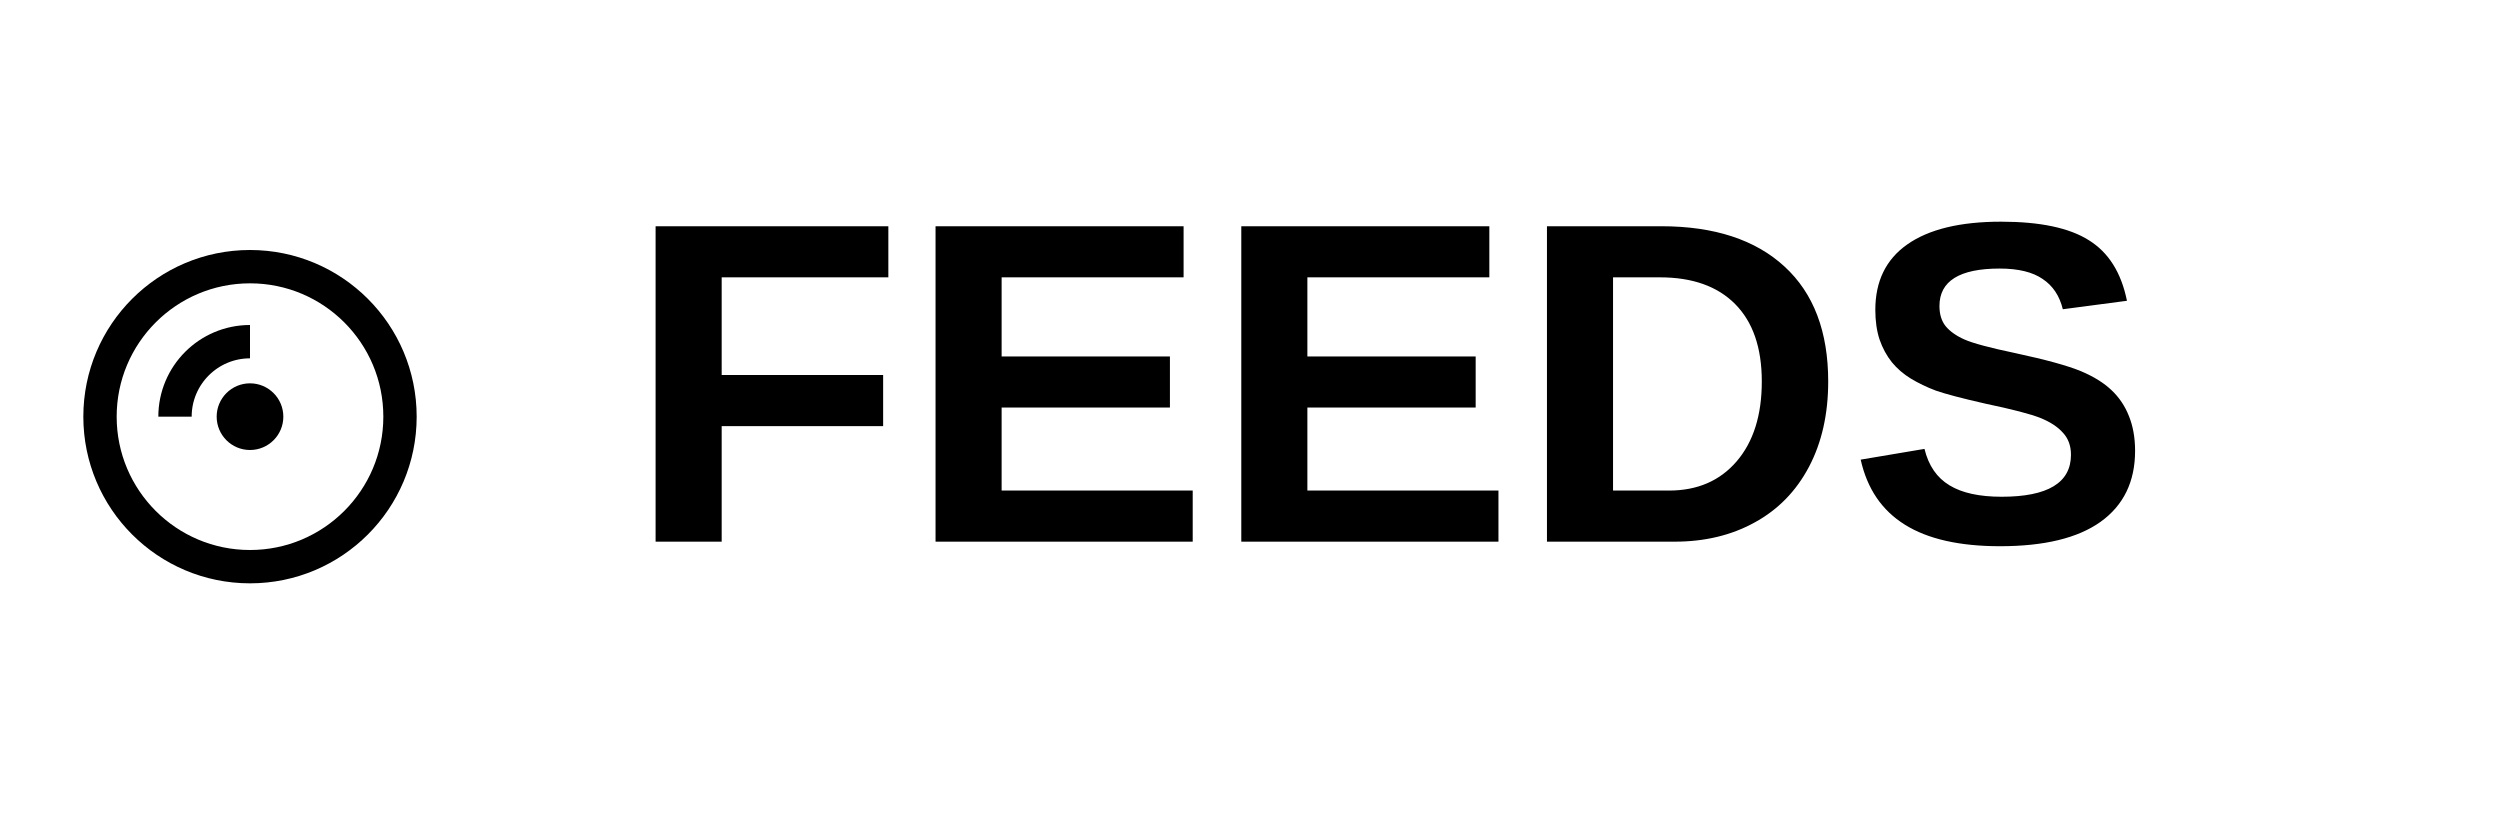
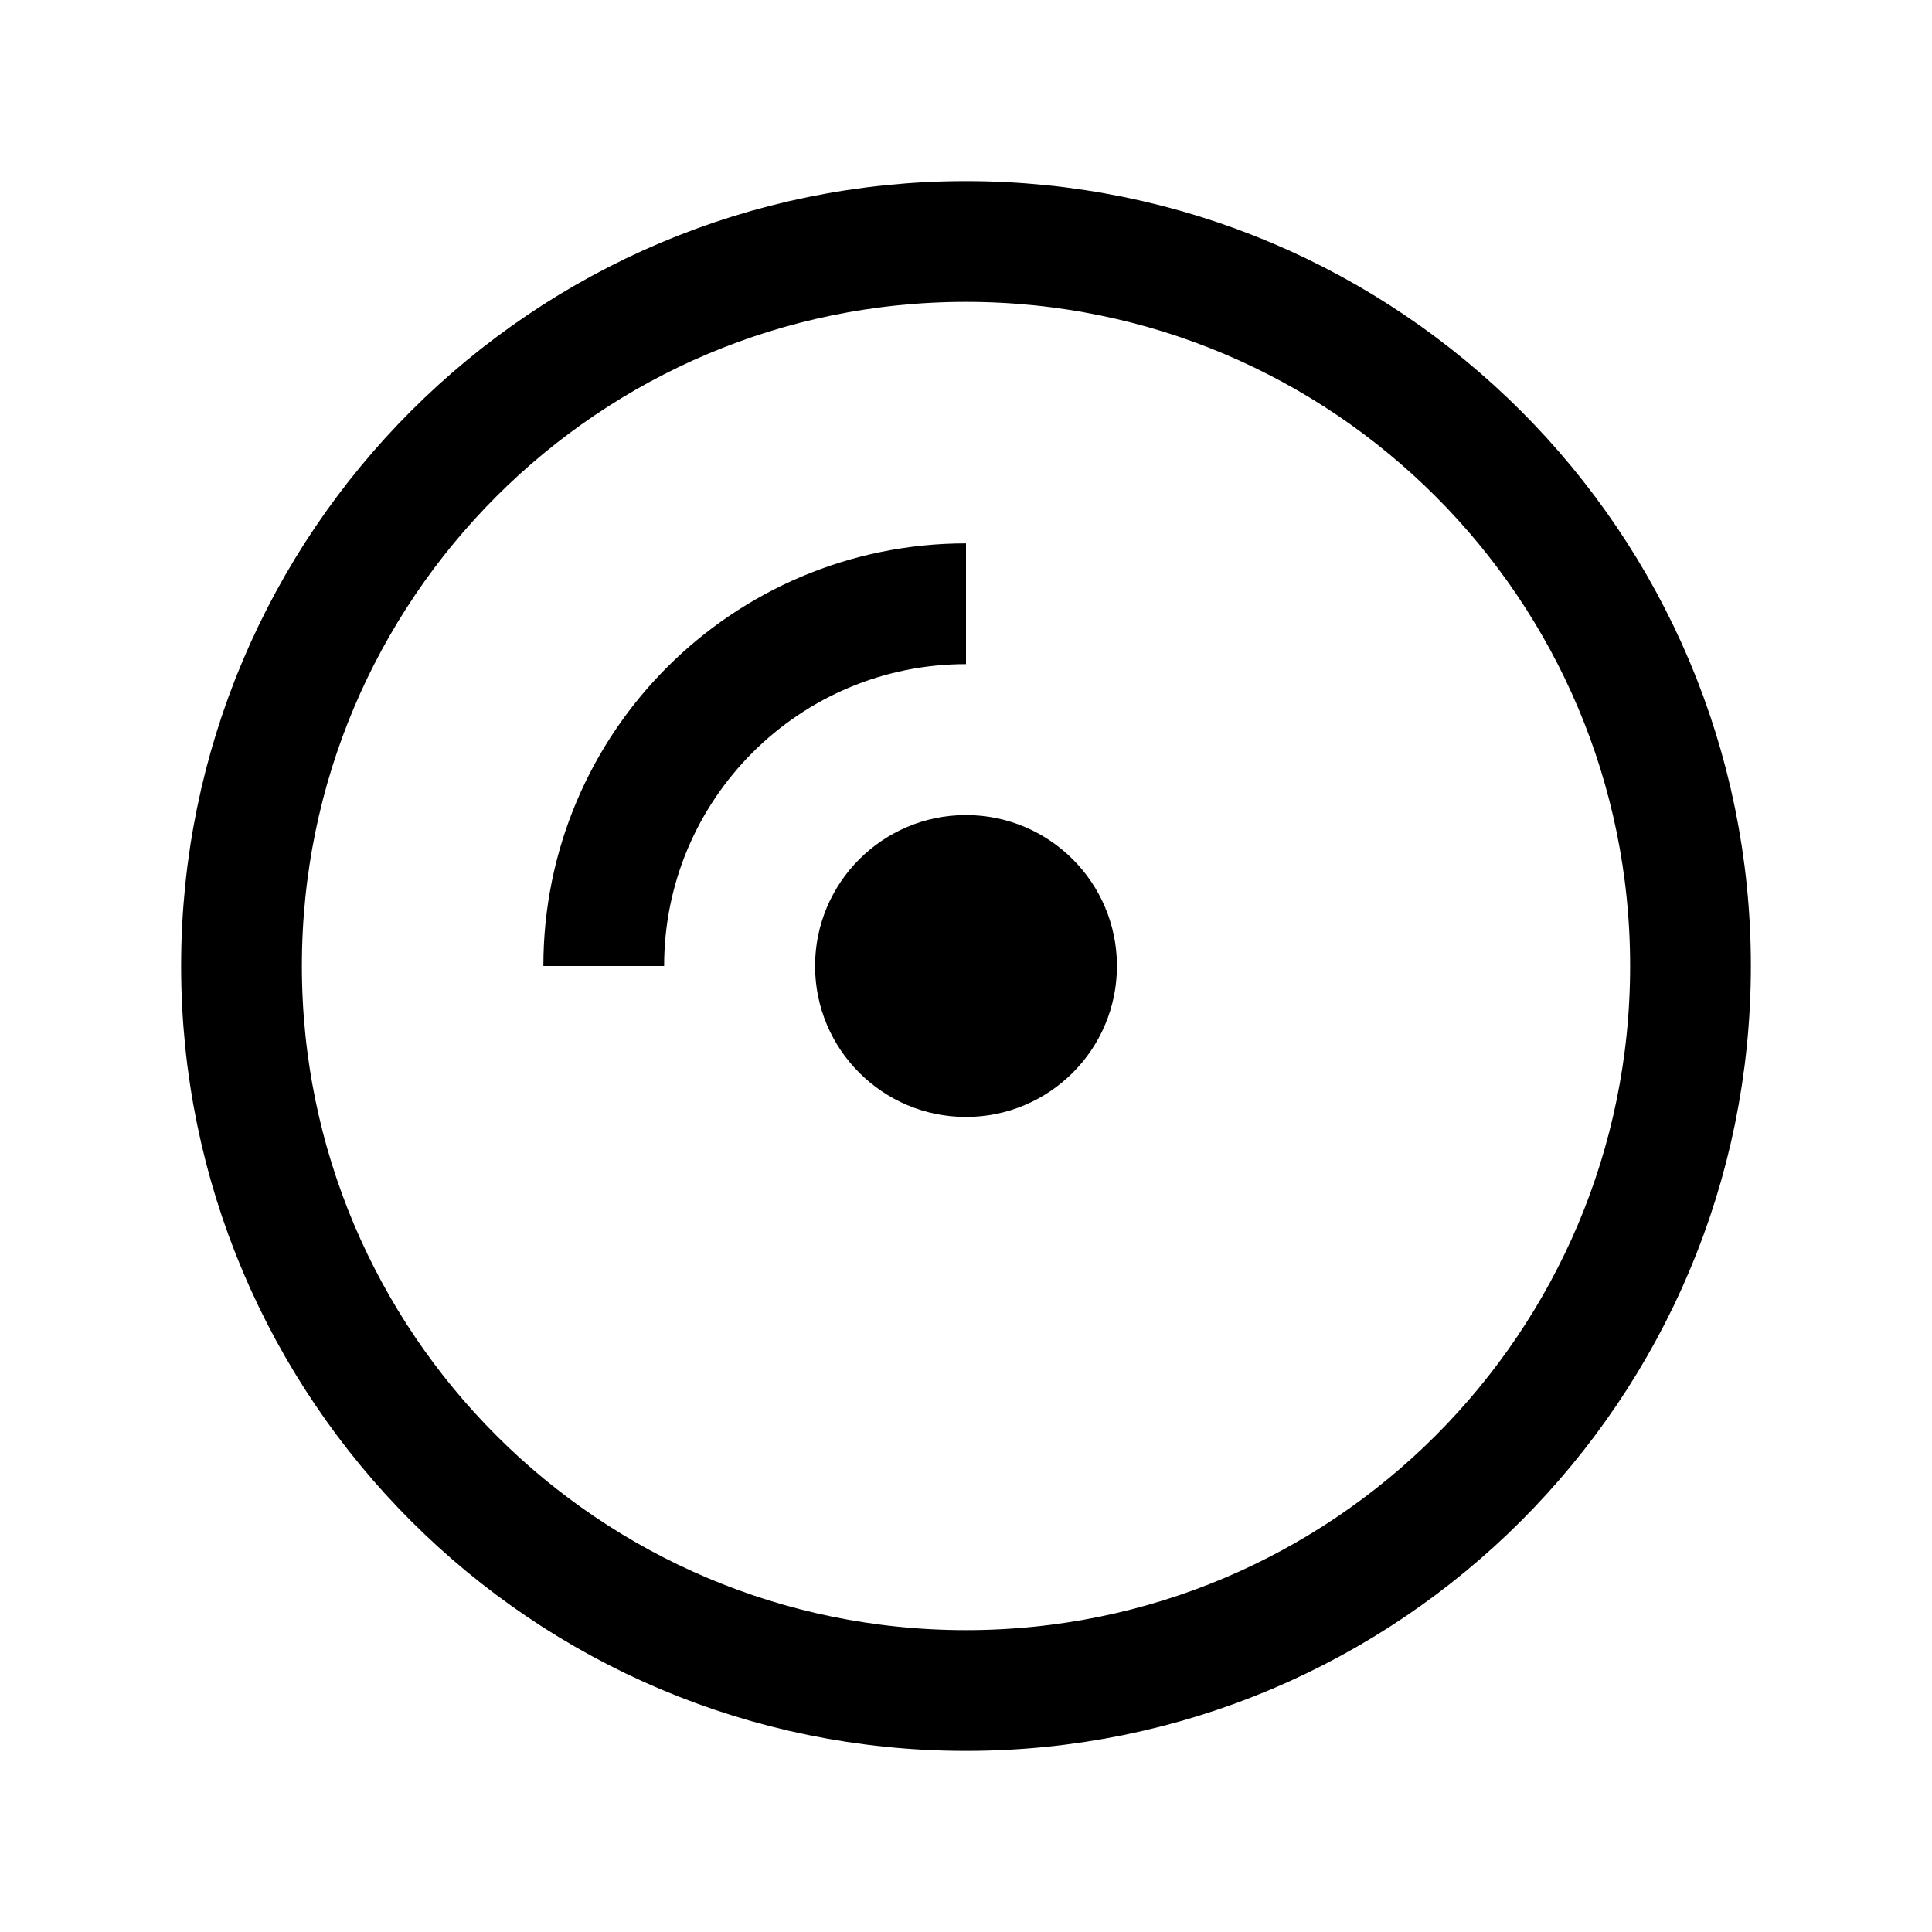
- <svg xmlns="http://www.w3.org/2000/svg" width="120" height="40" viewBox="0 0 120 40">
-   <text x="30" y="26" font-family="Arial, sans-serif" font-weight="bold" font-size="22">FEEDS</text>
-   <g transform="translate(12, 20) scale(0.8)">
-     <circle cx="0" cy="0" r="9" fill="none" stroke="currentColor" stroke-width="2" />
-     <path d="M -4.5 0 A 4.5 4.5 0 0 1 0 -4.5" fill="none" stroke="currentColor" stroke-width="2" />
-     <circle cx="0" cy="0" r="2" fill="currentColor" />
+ <svg xmlns="http://www.w3.org/2000/svg" width="32" height="32" viewBox="0 0 32 32">
+   <g transform="translate(16, 16)">
+     <circle cx="0" cy="0" r="12" fill="none" stroke="currentColor" stroke-width="2" />
+     <path d="M -6 0 A 6 6 0 0 1 0 -6" fill="none" stroke="currentColor" stroke-width="2" />
+     <circle cx="0" cy="0" r="2.5" fill="currentColor" />
  </g>
</svg>
